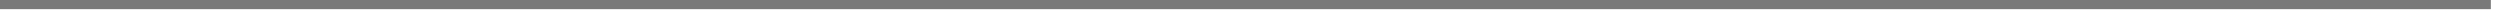
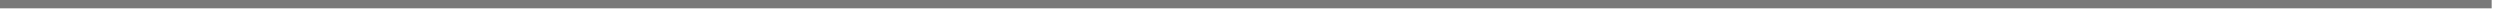
- <svg xmlns="http://www.w3.org/2000/svg" version="1.1" width="273px" height="2px">
-   <g transform="matrix(1 0 0 1 -279 -2476 )">
-     <path d="M 279 2476.5  L 551 2476.5  " stroke-width="1" stroke="#797979" fill="none" />
+ <svg xmlns="http://www.w3.org/2000/svg" version="1.1" width="300px" height="2px">
+   <g transform="matrix(1 0 0 1 -1049 -2429 )">
+     <path d="M 1049 2429.5  L 1348 2429.5  " stroke-width="1" stroke="#797979" fill="none" />
  </g>
</svg>
